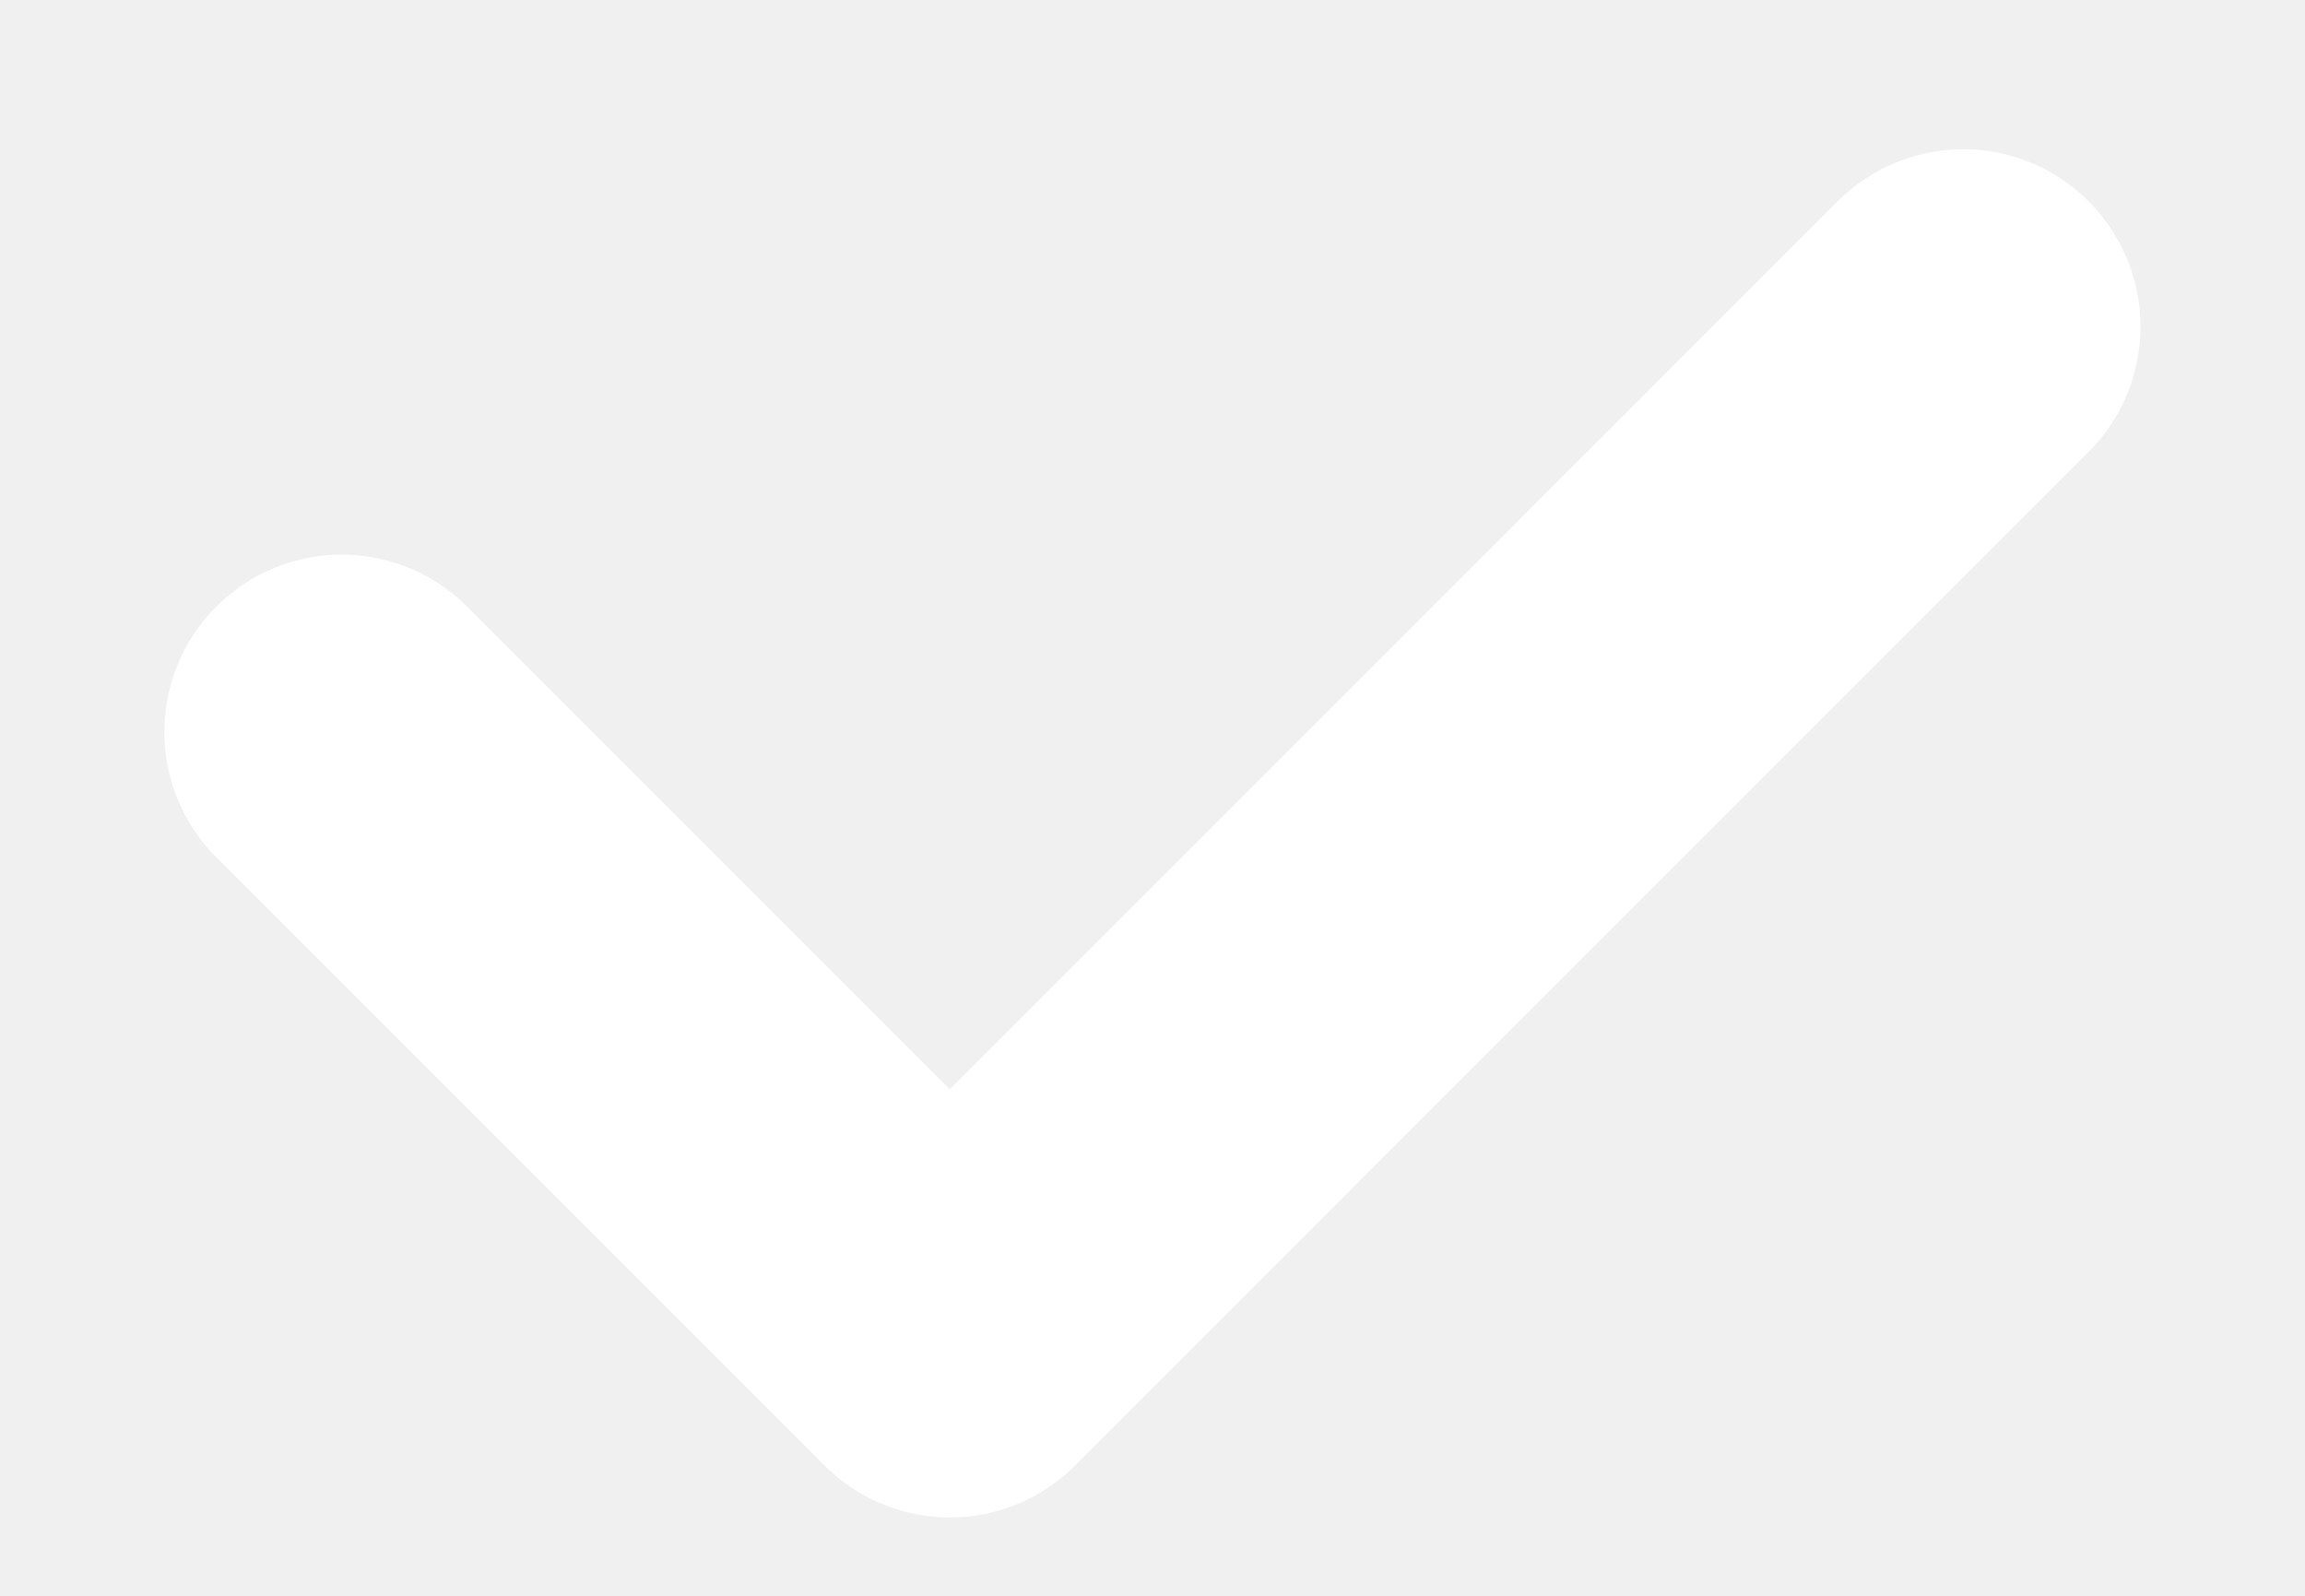
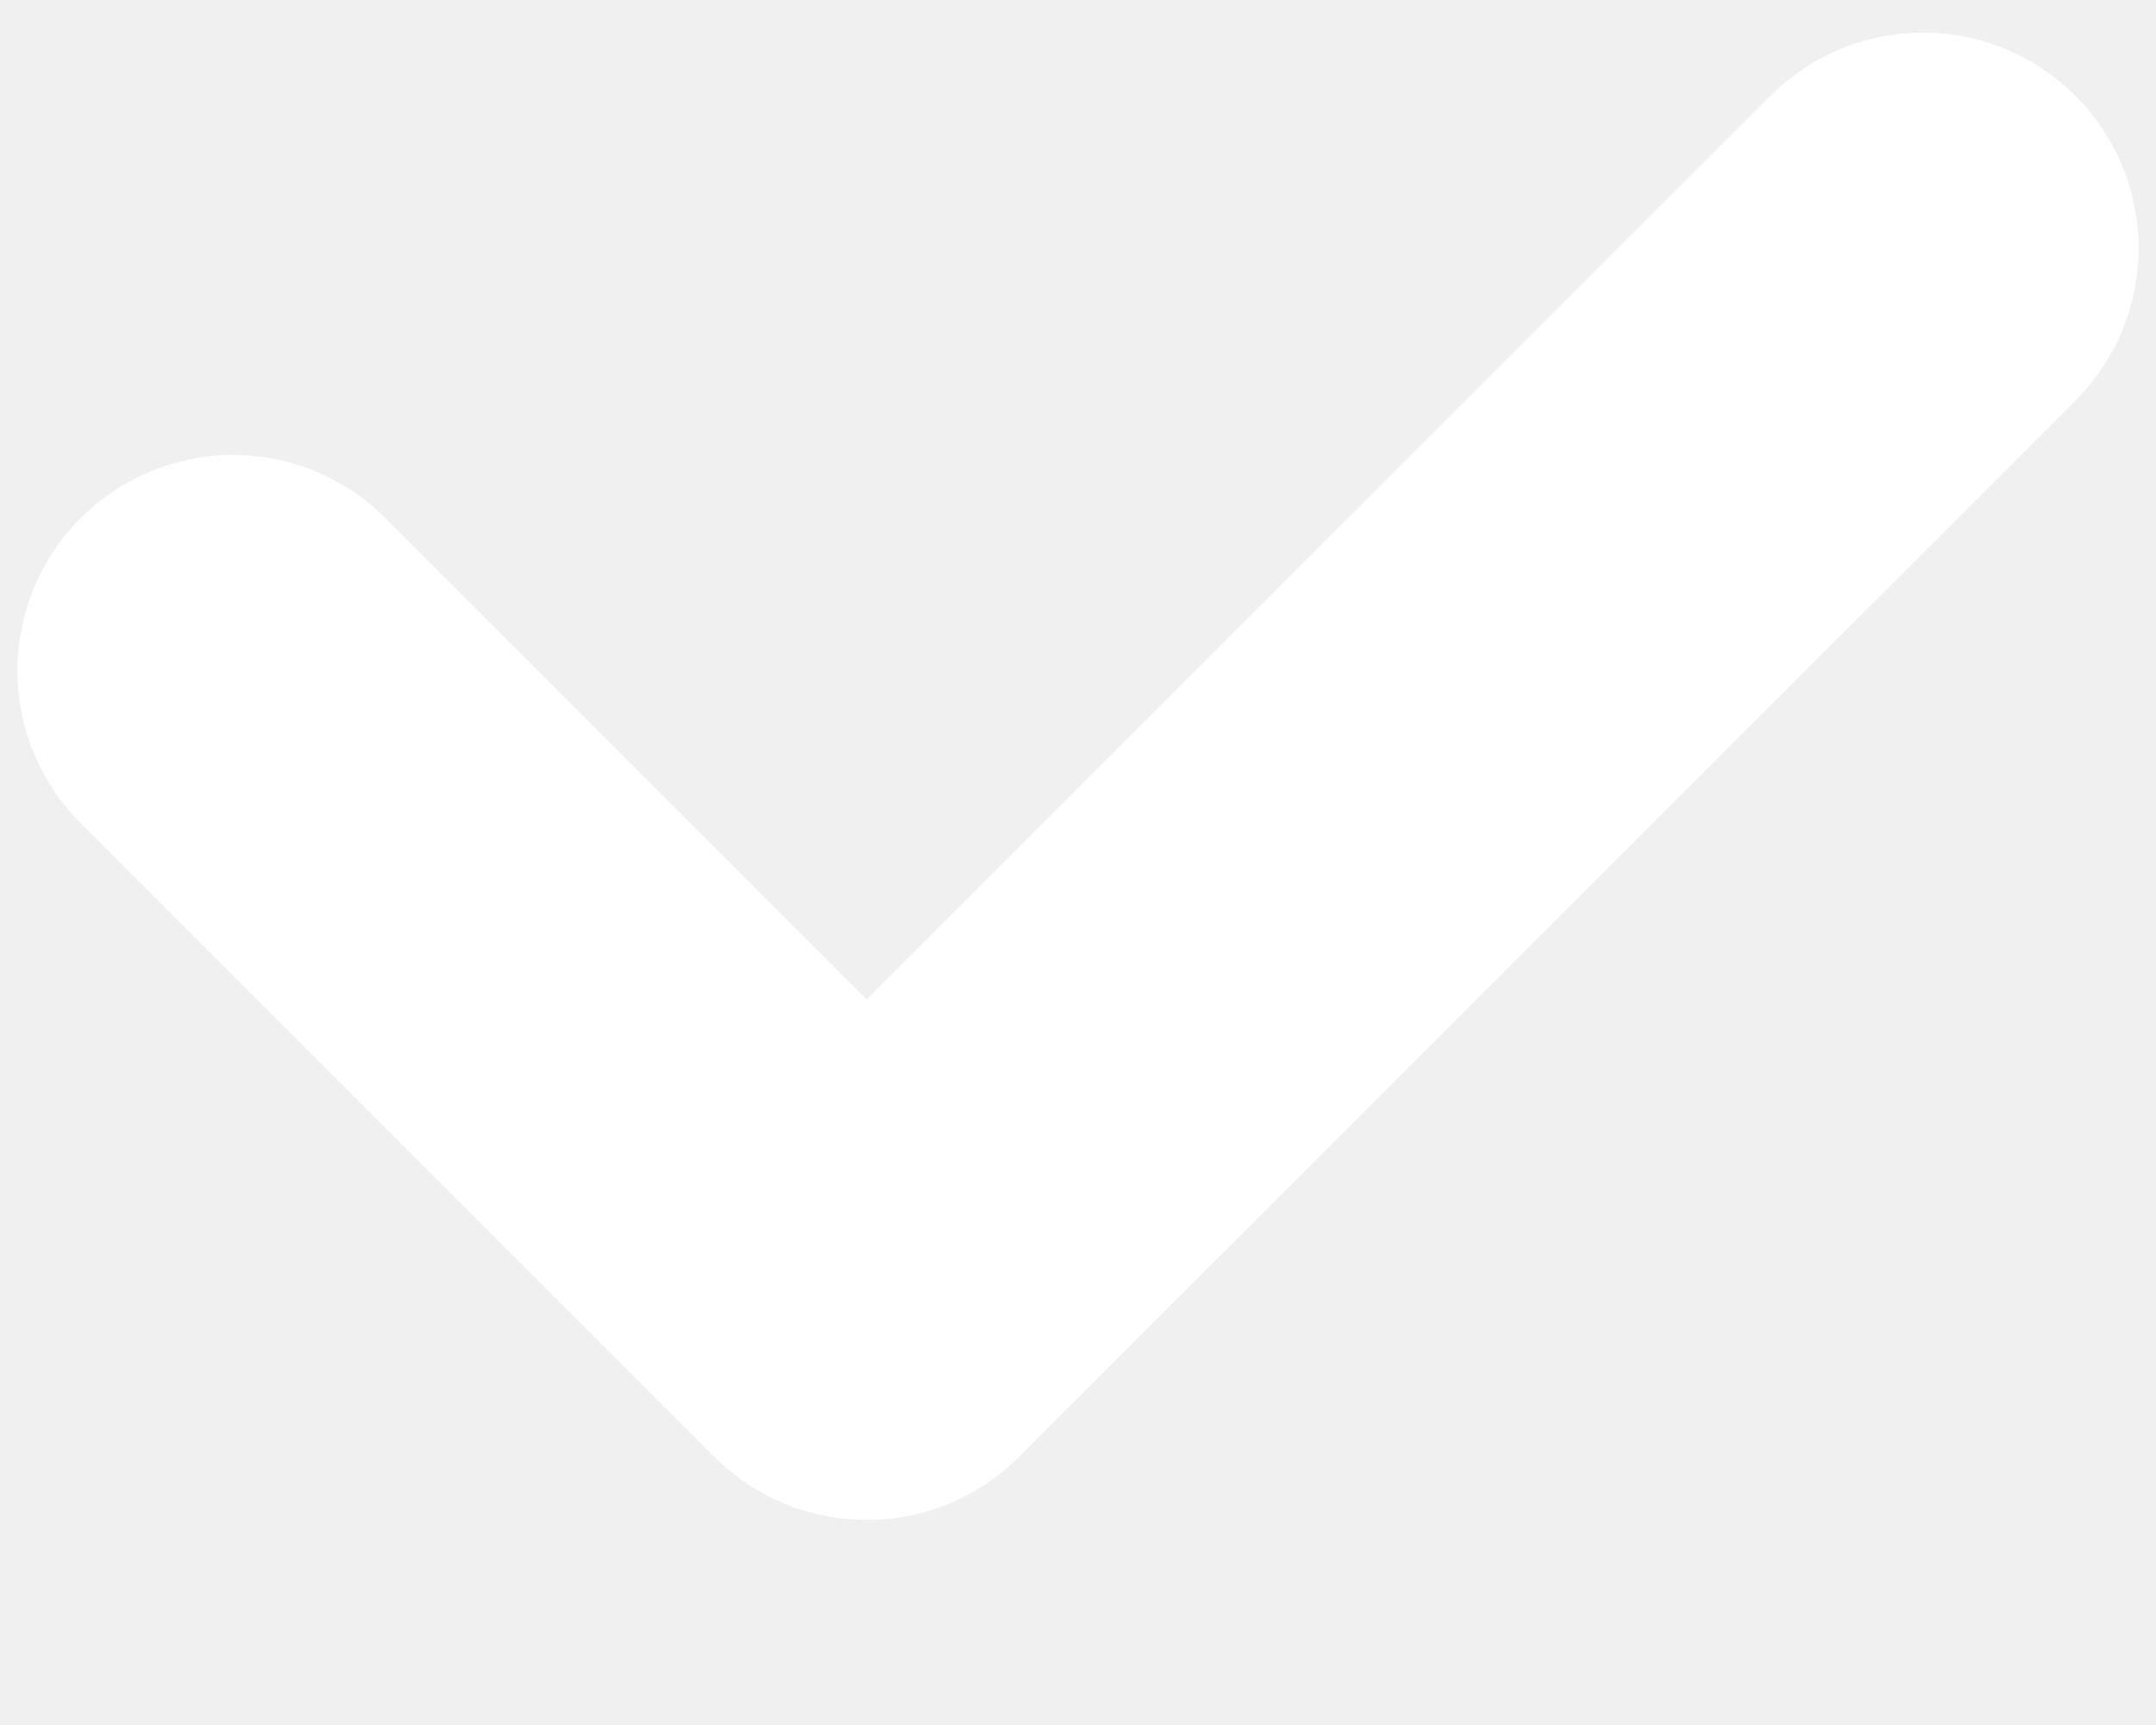
- <svg xmlns="http://www.w3.org/2000/svg" width="13" height="9" viewBox="0 0 13 9" fill="none">
-   <path d="M1.927 4.128L5.357 7.558L11.072 1.842" stroke="white" stroke-width="2" stroke-linecap="round" stroke-linejoin="round" />
+ <svg xmlns="http://www.w3.org/2000/svg" width="10" height="8" viewBox="0 0 10 8" fill="none">
+   <path d="M1.081 3.11L4.02 6.049L8.919 1.151" stroke="white" stroke-width="2" stroke-linecap="round" stroke-linejoin="round" />
</svg>
